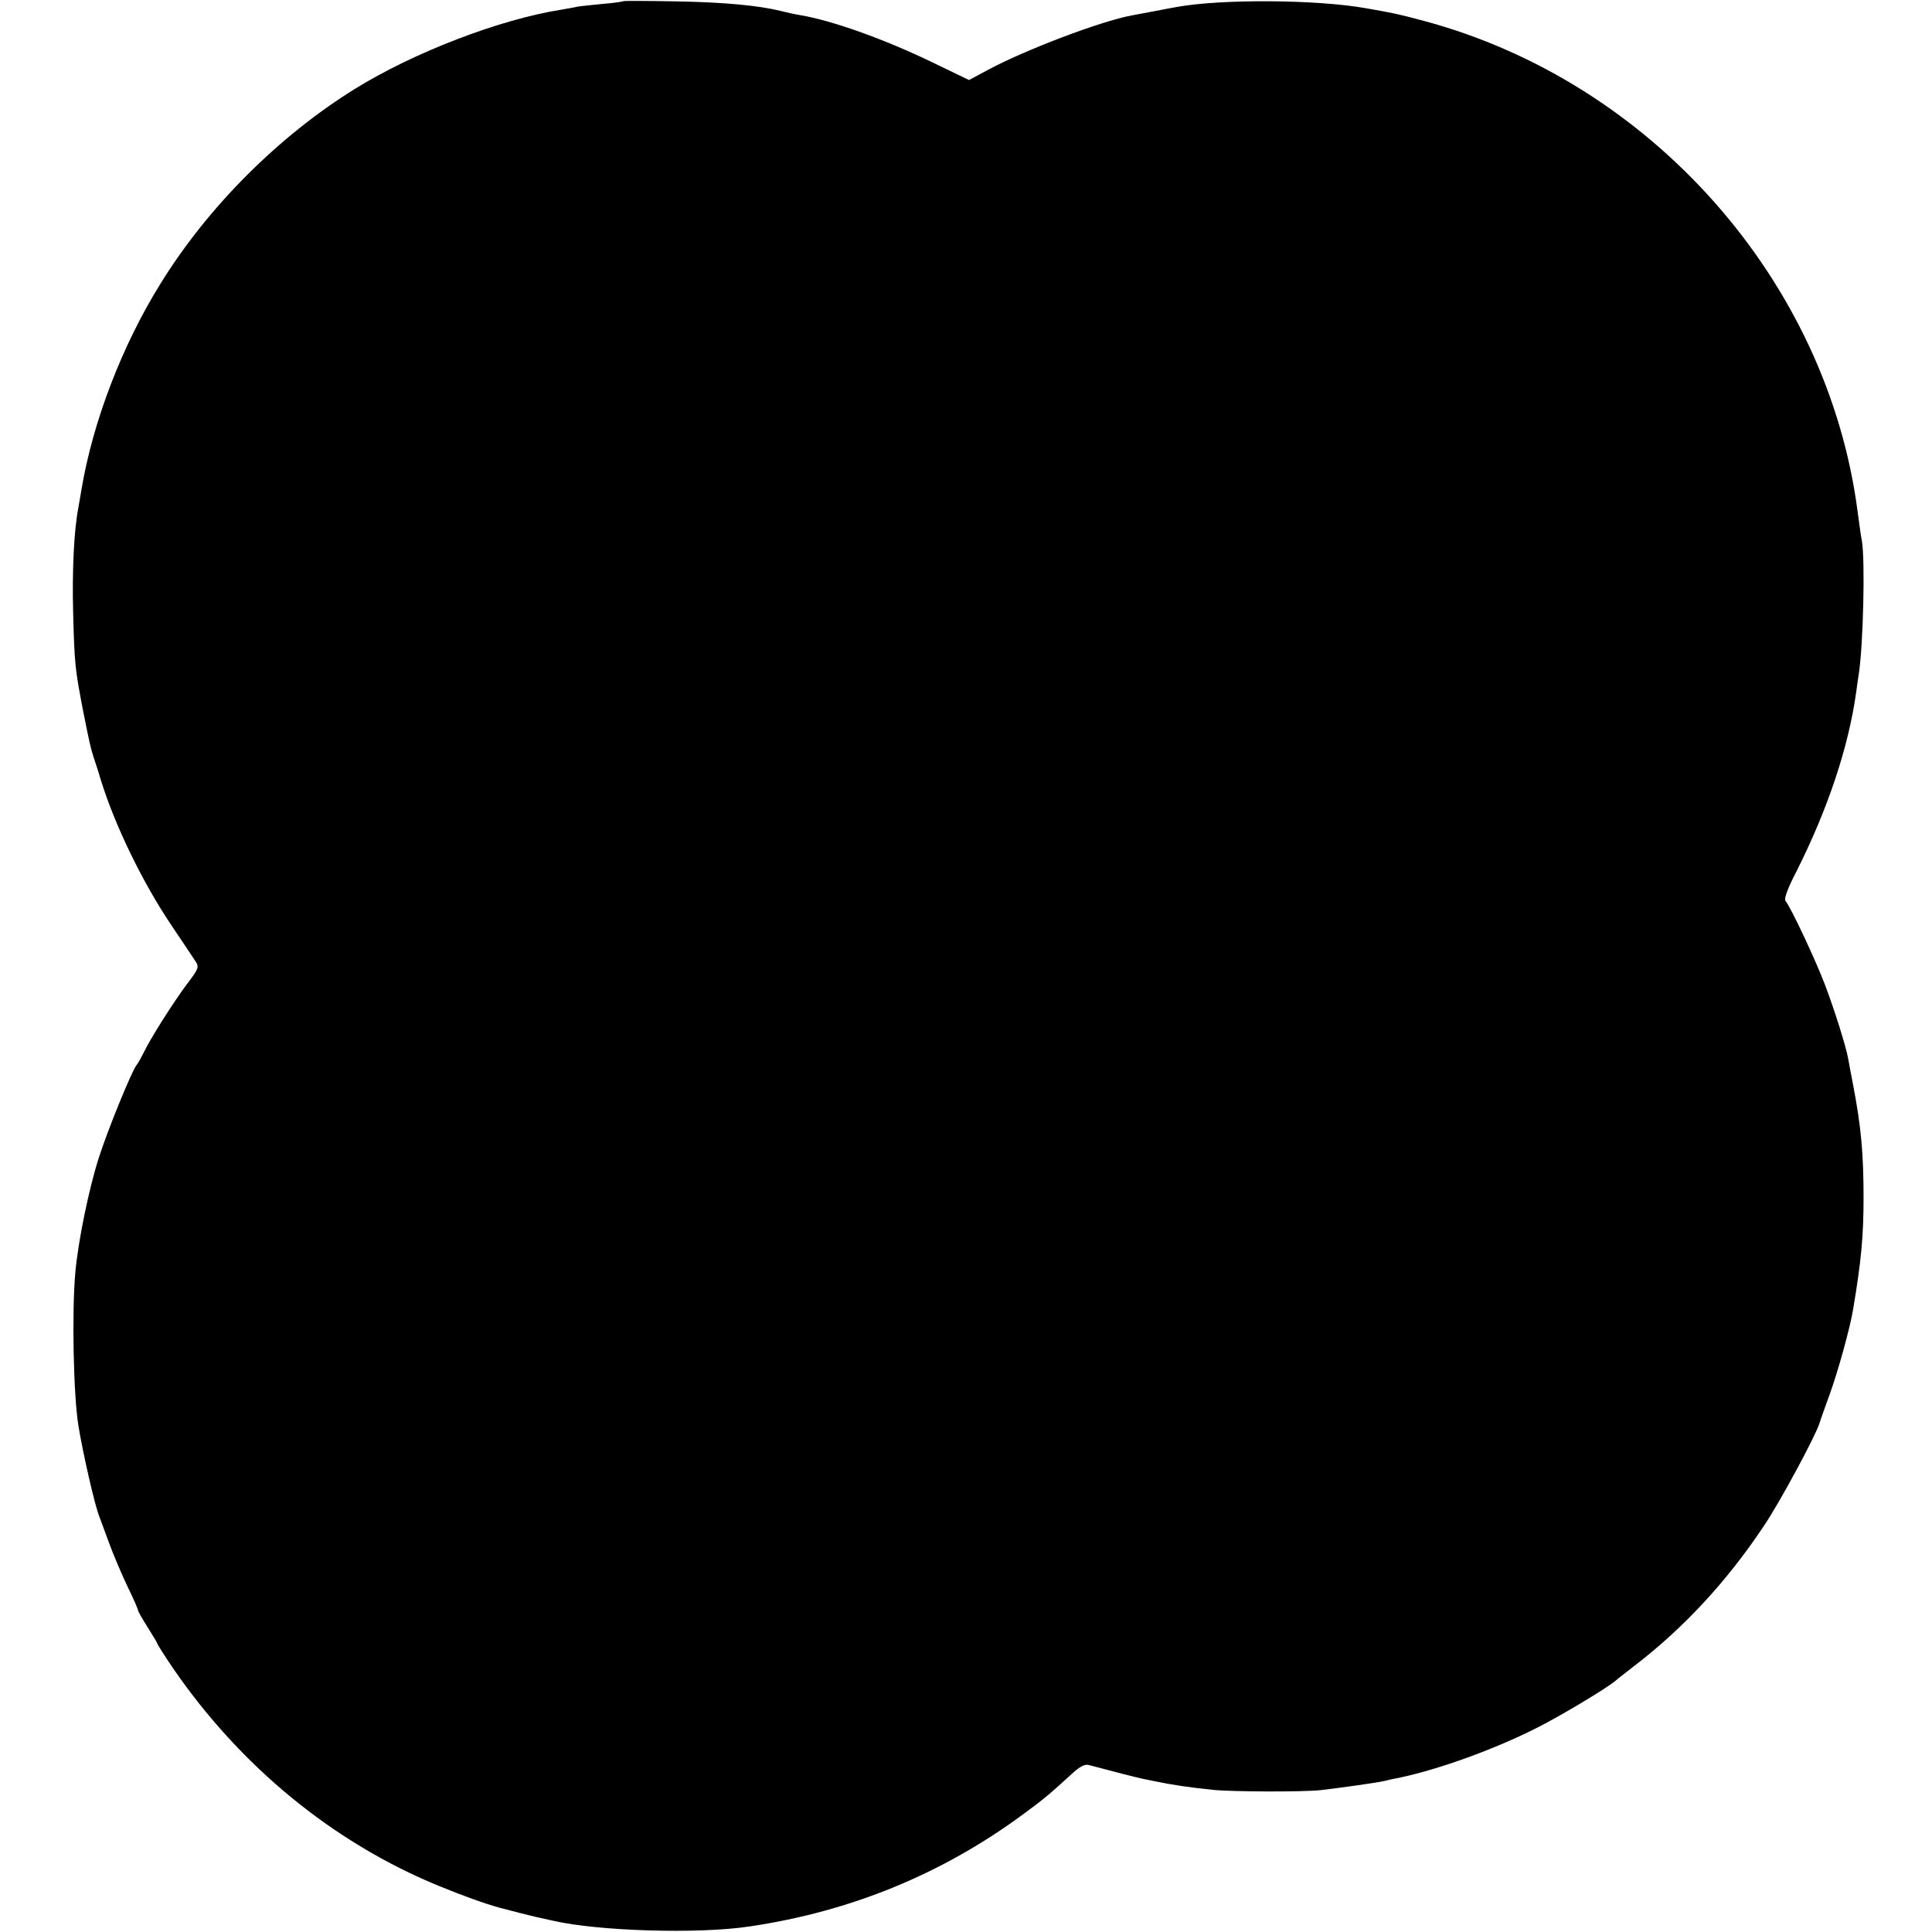
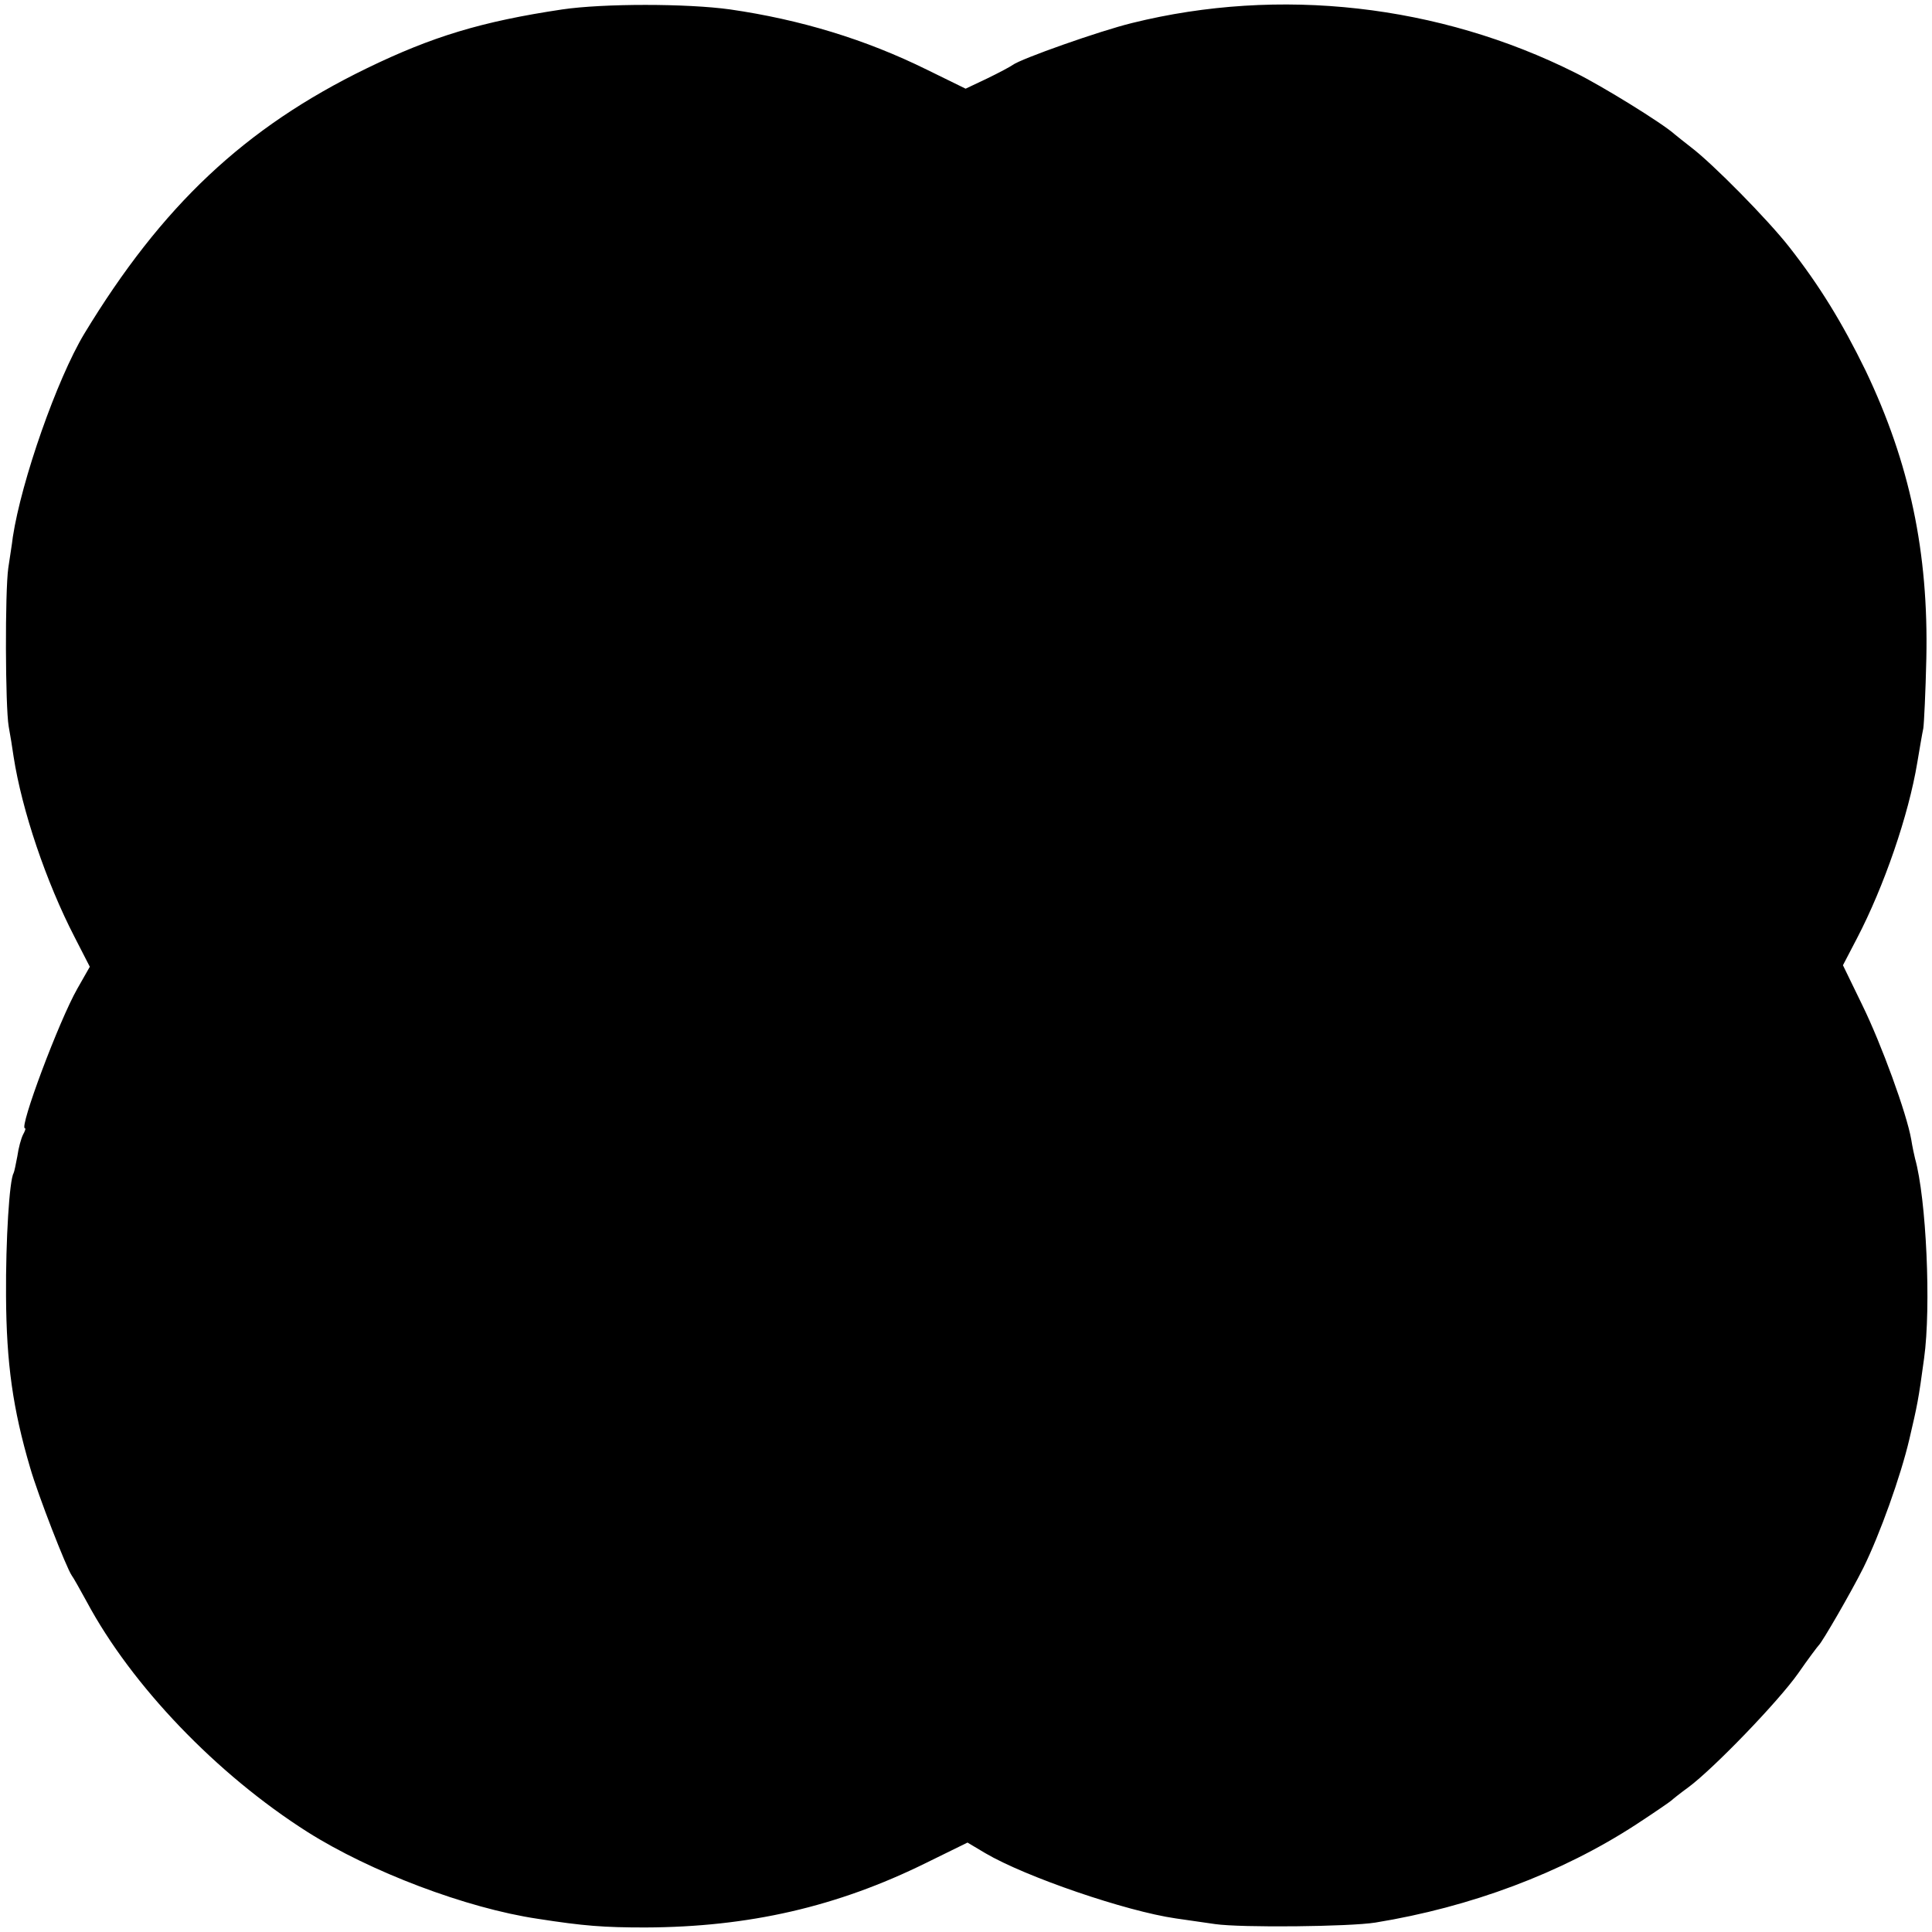
- <svg xmlns="http://www.w3.org/2000/svg" version="1.0" width="700pt" height="700pt" viewBox="0 0 700 700" preserveAspectRatio="xMidYMid meet">
-   <g transform="translate(0,700) scale(0.1,-0.1)" fill="#000000" stroke="none">
-     <path d="M2259 6996 c-2 -2 -36 -7 -74 -10 -39 -4 -80 -8 -92 -10 -11 -3 -38 -7 -59 -11 -223 -35 -535 -155 -748 -287 -276 -171 -533 -428 -704 -705 -139 -223 -246 -501 -287 -748 -4 -22 -9 -51 -11 -64 -16 -82 -23 -229 -19 -381 5 -189 7 -204 36 -355 25 -125 26 -129 38 -168 6 -18 18 -54 26 -82 52 -168 152 -373 257 -529 40 -59 79 -118 87 -130 13 -20 10 -27 -32 -82 -47 -63 -132 -196 -157 -249 -8 -16 -19 -37 -26 -45 -18 -24 -105 -237 -136 -335 -36 -112 -75 -302 -85 -415 -13 -142 -7 -444 11 -555 16 -99 60 -292 76 -330 4 -11 20 -54 35 -95 15 -41 45 -112 66 -156 22 -45 39 -84 39 -88 0 -4 16 -32 35 -62 19 -30 35 -57 35 -59 0 -3 25 -42 56 -88 245 -357 581 -633 964 -790 93 -38 166 -64 220 -79 49 -13 112 -29 130 -33 8 -2 37 -8 63 -14 164 -38 527 -49 712 -21 367 54 699 190 994 408 71 52 95 72 180 150 25 22 42 31 56 27 90 -24 176 -46 196 -50 13 -3 35 -7 49 -10 53 -11 116 -21 205 -30 66 -7 325 -8 390 -1 77 9 204 27 230 33 11 3 38 9 60 13 143 31 337 101 490 178 79 39 255 144 288 172 6 6 37 29 67 53 179 137 336 306 470 507 59 87 189 329 203 375 3 11 20 58 37 105 29 80 73 238 84 305 30 177 38 270 38 404 0 163 -9 260 -38 411 -8 41 -16 84 -18 96 -9 47 -49 174 -83 264 -34 90 -124 282 -144 306 -6 7 8 45 39 105 114 226 189 450 217 649 3 25 8 56 10 70 16 106 23 411 11 480 -3 14 -10 63 -16 110 -110 833 -747 1553 -1570 1774 -97 26 -113 29 -210 46 -178 32 -524 34 -685 5 -16 -3 -55 -10 -85 -16 -30 -6 -66 -12 -80 -15 -110 -20 -389 -126 -522 -198 l-67 -36 -143 69 c-167 80 -354 147 -468 166 -19 3 -51 10 -70 15 -80 20 -206 32 -381 35 -103 2 -188 2 -190 1z" />
+ <svg xmlns="http://www.w3.org/2000/svg" version="1.0" width="512pt" height="512pt" viewBox="0 0 512 512" preserveAspectRatio="xMidYMid meet">
+   <g transform="translate(0,512) scale(0.1,-0.1)" fill="#000000" stroke="none">
+     <path d="M1490 5095 c-214 -32 -345 -72 -518 -156 -323 -157 -543 -364 -749 -704 -72 -120 -166 -388 -189 -538 -2 -18 -8 -54 -12 -82 -9 -63 -8 -367 1 -420 4 -22 10 -58 13 -80 22 -142 86 -332 162 -479 l40 -78 -33 -58 c-49 -86 -155 -370 -139 -370 3 0 0 -8 -5 -17 -5 -10 -12 -35 -15 -57 -4 -21 -8 -41 -10 -45 -11 -18 -21 -176 -20 -326 1 -178 18 -299 64 -455 21 -73 96 -265 110 -285 4 -5 22 -37 40 -70 119 -222 344 -457 585 -610 166 -105 421 -202 610 -230 122 -19 175 -23 285 -23 275 1 509 55 744 171 l110 54 47 -28 c107 -63 373 -154 505 -173 21 -3 68 -10 104 -15 69 -10 357 -7 425 4 252 41 493 131 691 260 49 32 91 61 94 64 3 3 23 19 45 35 66 49 237 226 290 301 27 39 52 72 55 75 9 8 86 141 118 205 44 89 99 243 122 341 21 90 24 103 39 214 19 136 6 424 -24 530 -2 8 -7 31 -10 50 -12 69 -79 253 -130 357 l-51 105 37 71 c72 138 137 327 160 466 6 36 13 77 16 91 2 14 6 97 8 185 6 281 -44 518 -161 763 -62 127 -122 225 -202 327 -57 73 -204 222 -261 265 -18 14 -38 30 -44 35 -31 28 -191 127 -262 162 -361 181 -784 229 -1175 132 -86 -21 -295 -95 -316 -111 -7 -5 -37 -21 -68 -36 l-57 -27 -102 50 c-164 81 -336 133 -522 160 -115 16 -336 16 -445 0z" />
  </g>
</svg>
